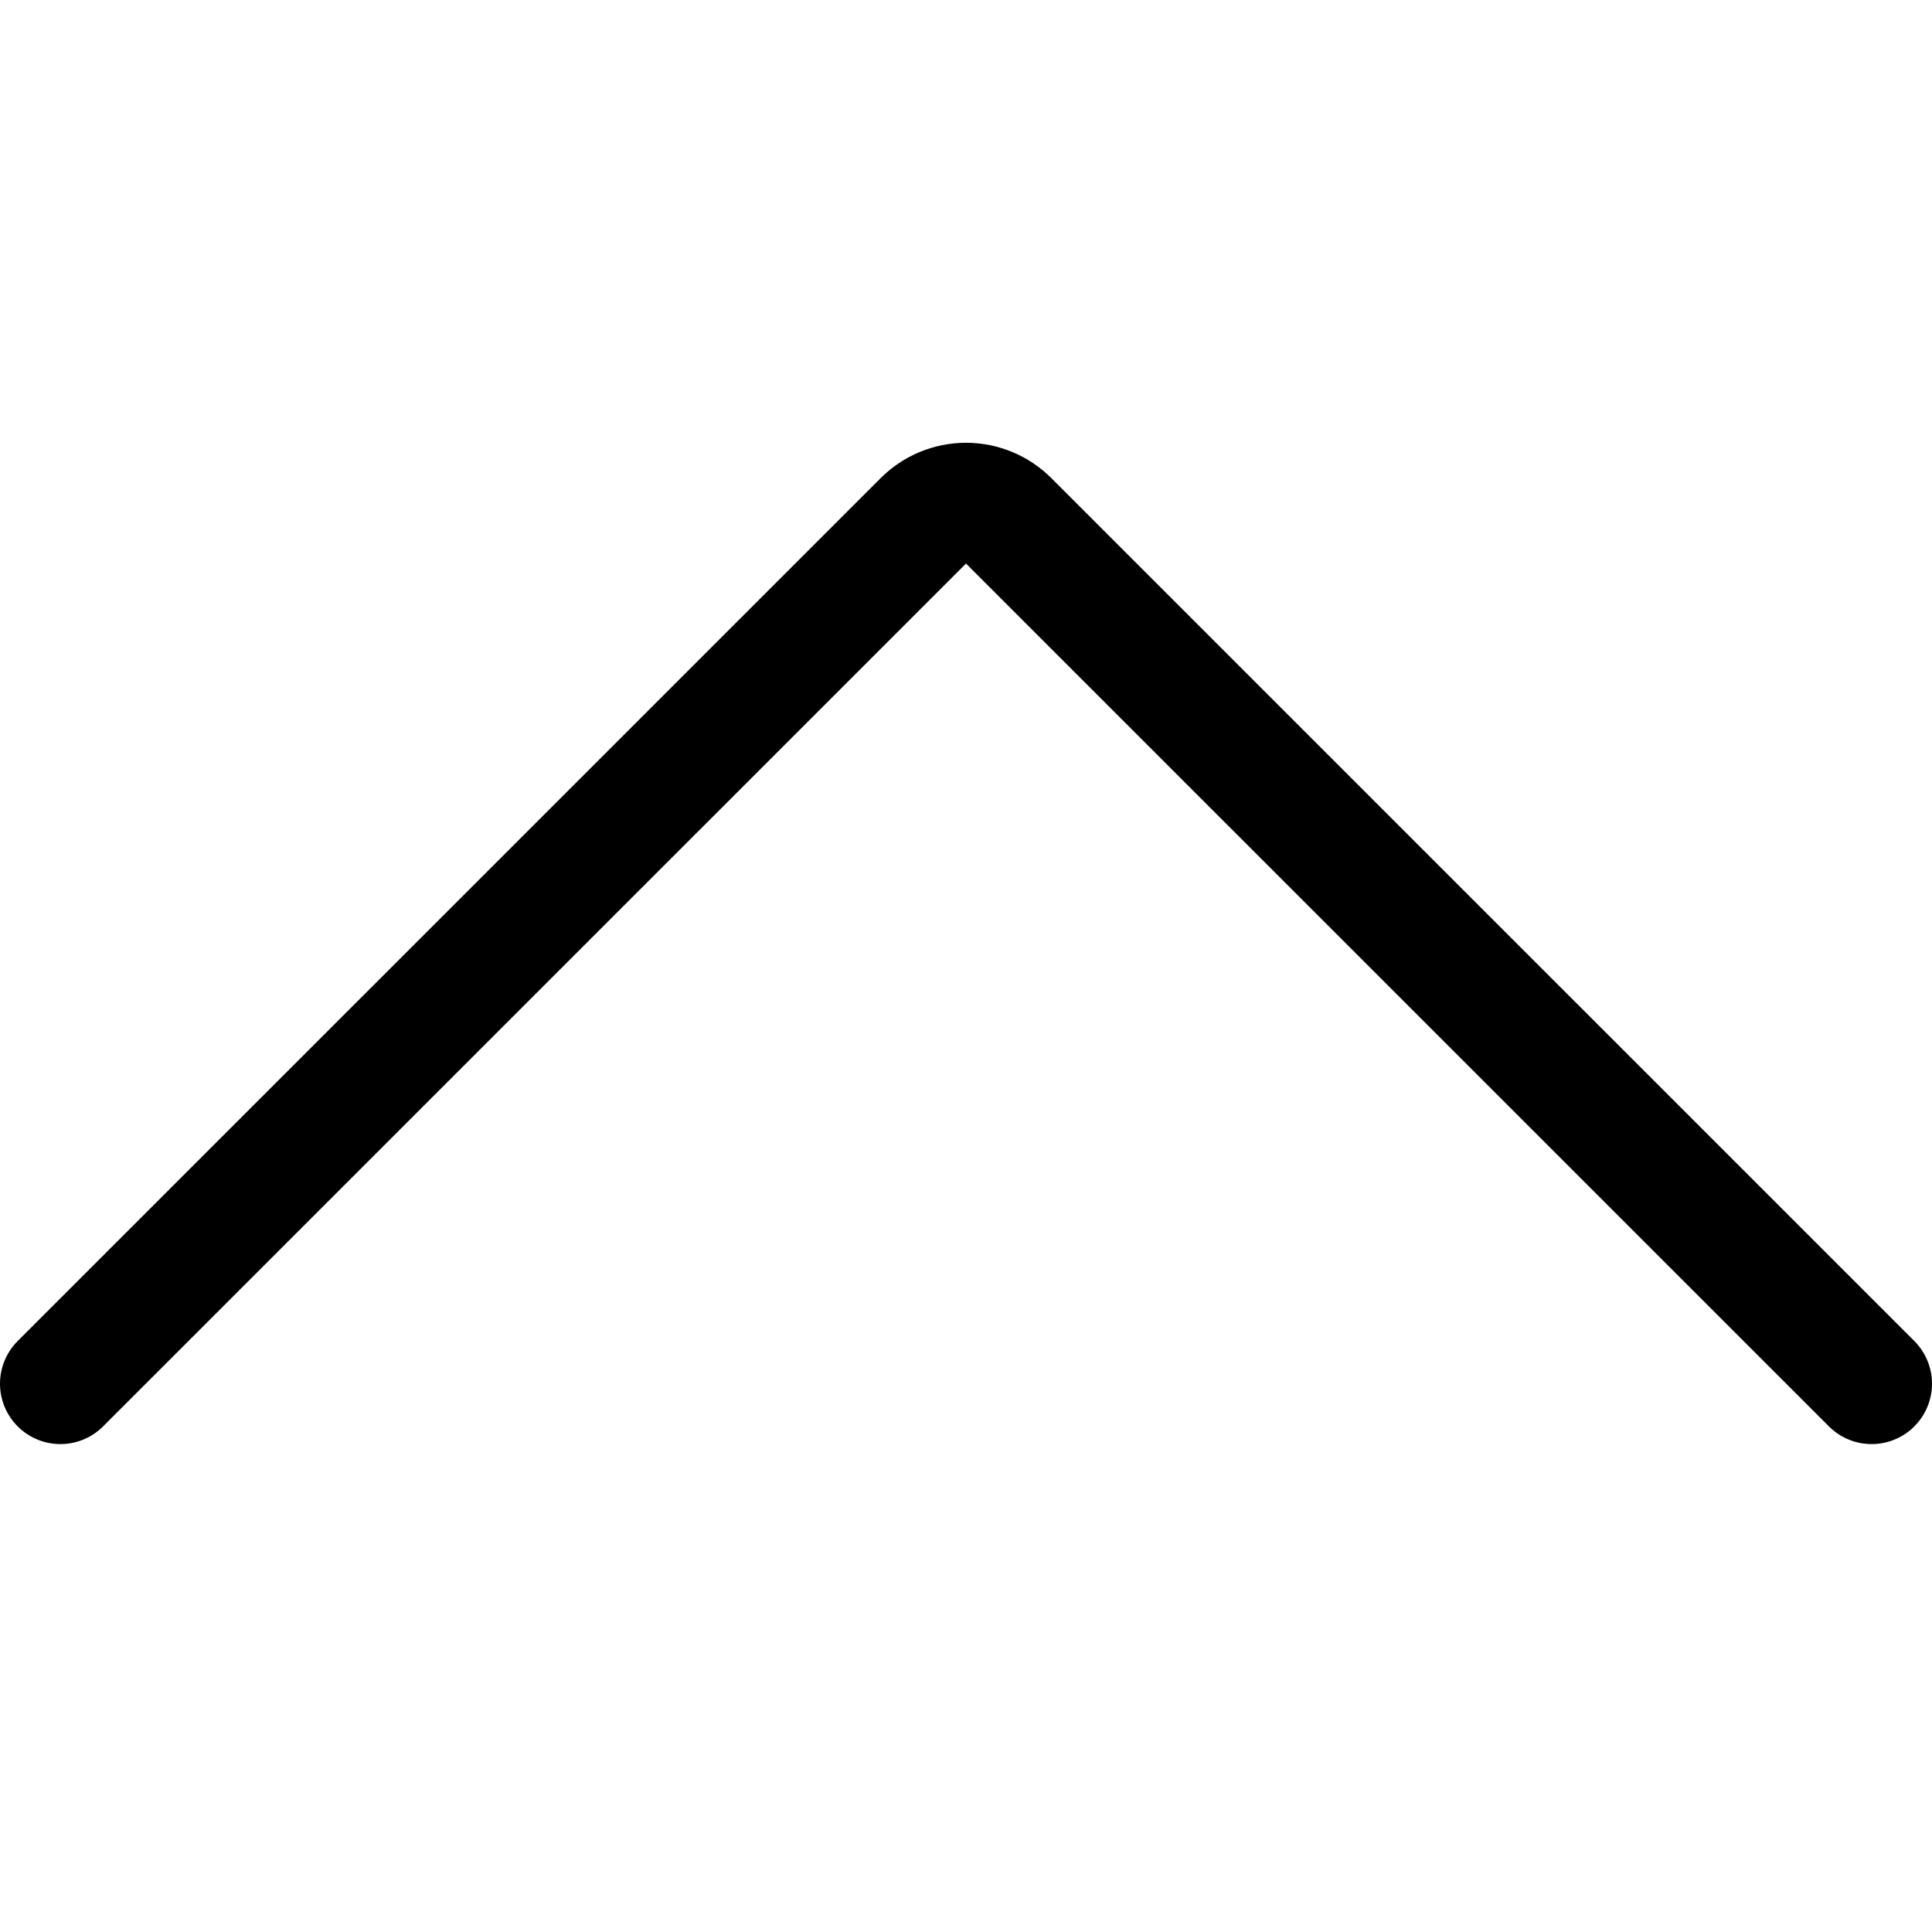
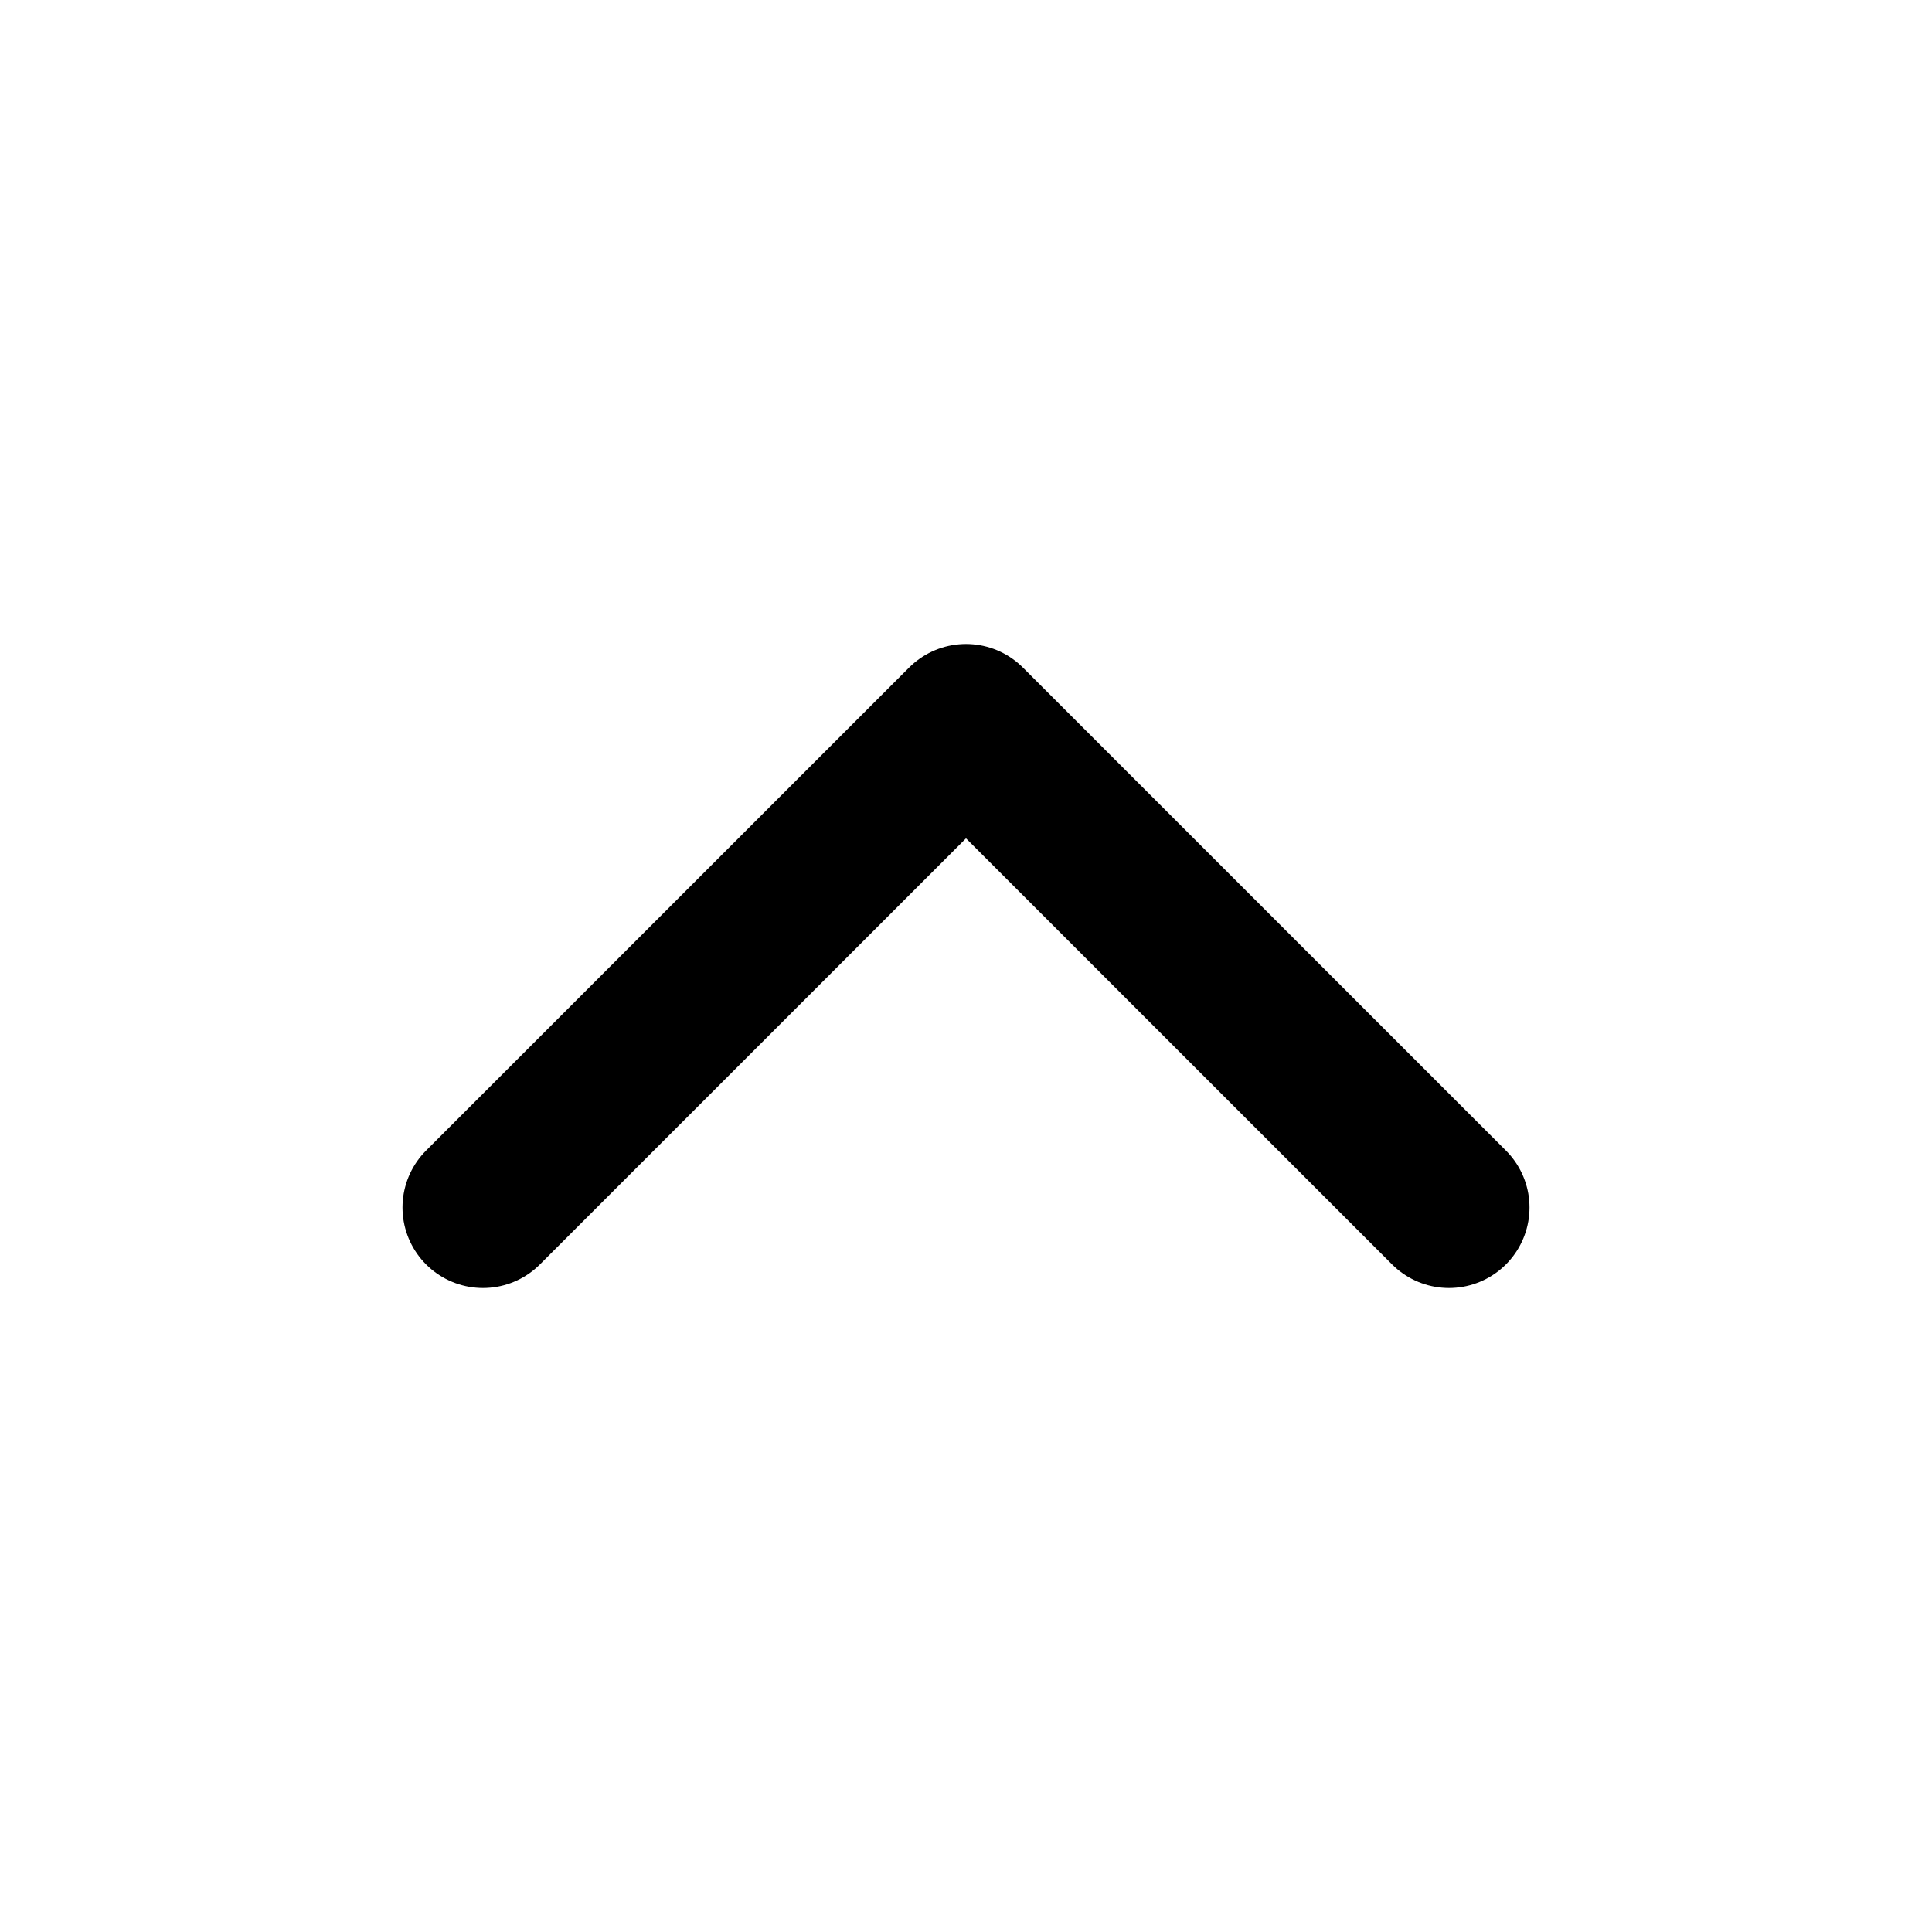
- <svg xmlns="http://www.w3.org/2000/svg" id="Regular" viewBox="0 0 24 24">
-   <defs>
-     <style>.cls-1{fill:none;stroke:currentColor;stroke-linecap:round;stroke-linejoin:round;stroke-width:1.5px;fill-rule:evenodd;}</style>
-   </defs>
-   <path class="cls-1" d="M.75,17.189,11.47,6.47a.749.749,0,0,1,1.06,0L23.25,17.189" />
+ <svg xmlns="http://www.w3.org/2000/svg" width="24" height="24" viewBox="0 0 24 24" fill="none" stroke="currentColor" stroke-width="2" stroke-linecap="round" stroke-linejoin="round" class="feather feather-chevron-up">
+   <polyline points="18 15 12 9 6 15" />
</svg>
